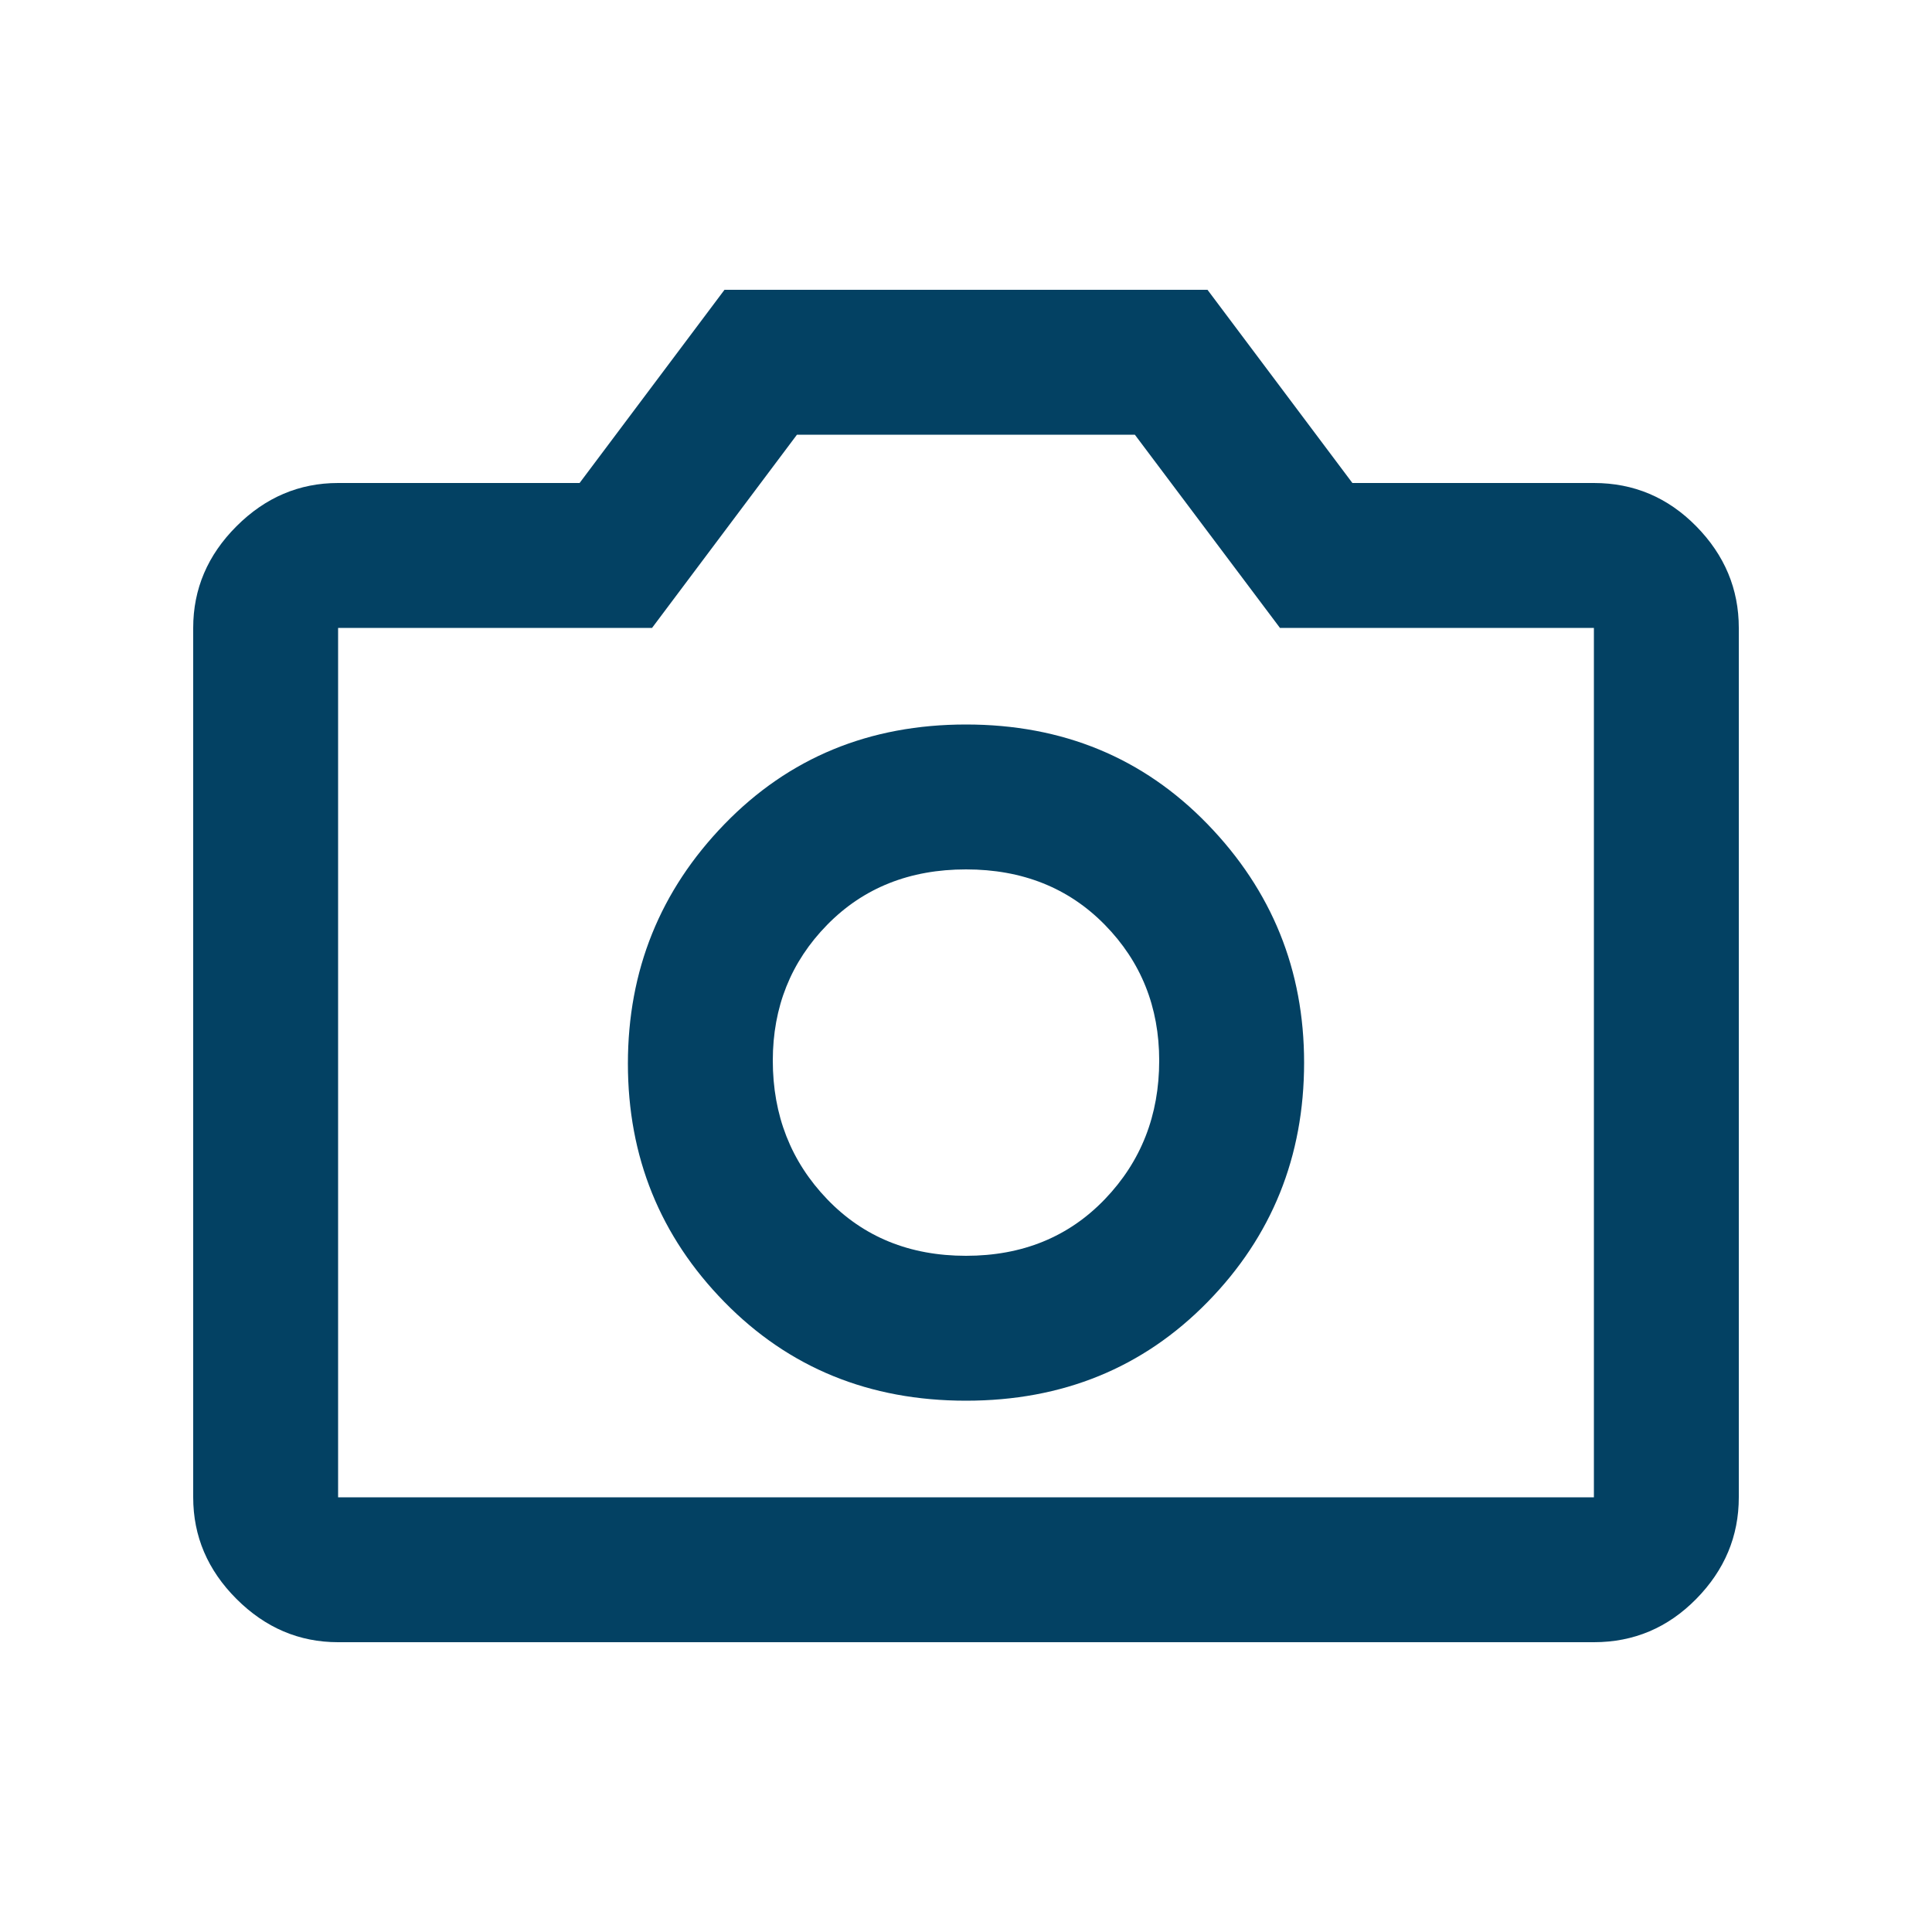
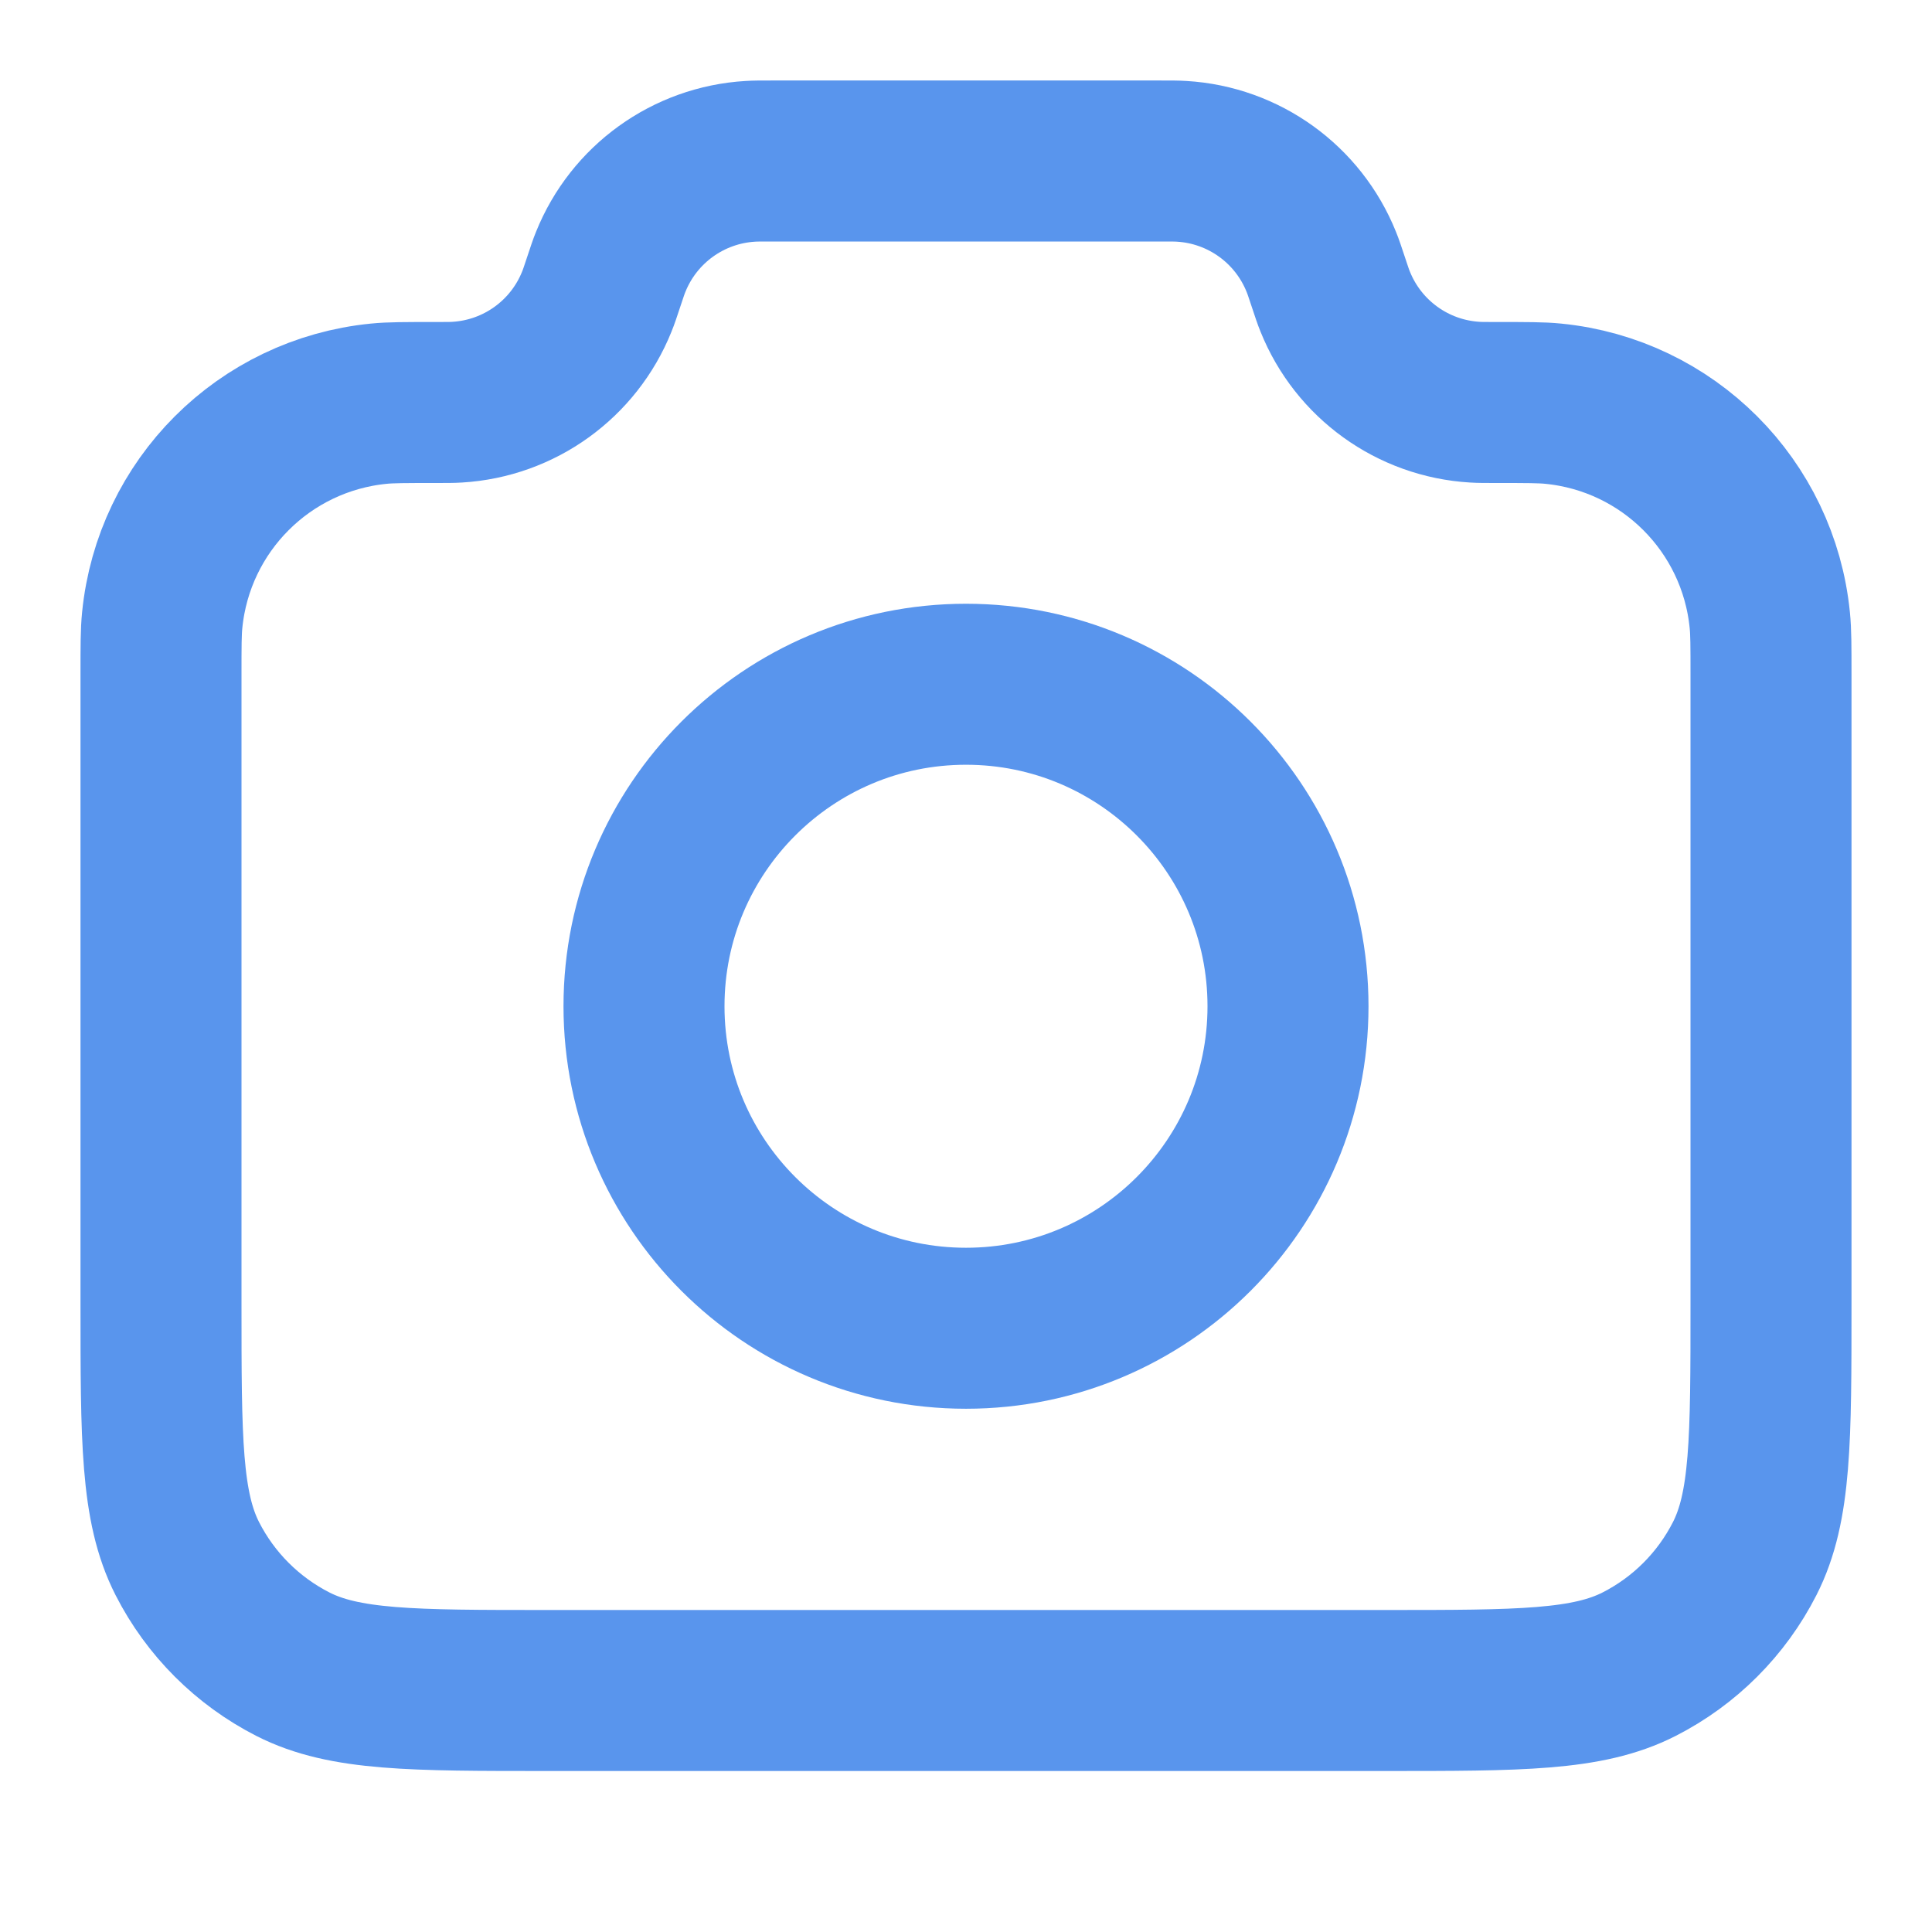
- <svg xmlns="http://www.w3.org/2000/svg" height="20px" viewBox="0 -960 960 960" width="20px" fill="#034163">
-   <path d="M480-264q72 0 120-49t48-119q0-69-48-118.5T480-600q-72 0-120 49.5t-48 119q0 69.5 48 118.5t120 49Zm0-72q-42 0-69-28.13T384-433q0-39.9 27-67.45Q438-528 480-528t69 27.55q27 27.55 27 67.45 0 40.74-27 68.87Q522-336 480-336ZM168-144q-29 0-50.5-21.5T96-216v-432q0-29 21.5-50.5T168-720h120l72-96h240l72 96h120q29.7 0 50.85 21.5Q864-677 864-648v432q0 29-21.15 50.5T792-144H168Zm0-72h624v-432H636l-72.1-96H396l-72 96H168v432Zm312-217Z" />
+ <svg xmlns="http://www.w3.org/2000/svg" width="800px" height="800px" viewBox="0 0 24 24" fill="none">
+   <path d="M2 8.377C2 8.027 2 7.852 2.015 7.704C2.156 6.281 3.281 5.156 4.704 5.015C4.852 5 5.036 5 5.406 5C5.548 5 5.619 5 5.679 4.996C6.451 4.95 7.126 4.463 7.414 3.746C7.437 3.69 7.458 3.627 7.5 3.5C7.542 3.373 7.563 3.31 7.586 3.254C7.874 2.537 8.549 2.05 9.321 2.004C9.381 2 9.448 2 9.581 2H14.419C14.552 2 14.619 2 14.679 2.004C15.451 2.05 16.126 2.537 16.414 3.254C16.437 3.31 16.458 3.373 16.5 3.5C16.542 3.627 16.563 3.69 16.586 3.746C16.874 4.463 17.549 4.95 18.321 4.996C18.381 5 18.452 5 18.594 5C18.964 5 19.148 5 19.296 5.015C20.719 5.156 21.844 6.281 21.985 7.704C22 7.852 22 8.027 22 8.377V16.2C22 17.88 22 18.72 21.673 19.362C21.385 19.927 20.927 20.385 20.362 20.673C19.72 21 18.88 21 17.2 21H6.8C5.12 21 4.28 21 3.638 20.673C3.074 20.385 2.615 19.927 2.327 19.362C2 18.72 2 17.88 2 16.2V8.377Z" stroke="#5995ED" stroke-width="2" stroke-linecap="round" stroke-linejoin="round" />
+   <path d="M12 16.5C14.209 16.5 16 14.709 16 12.5C16 10.291 14.209 8.5 12 8.5C9.791 8.5 8 10.291 8 12.5C8 14.709 9.791 16.5 12 16.5Z" stroke="#5995ED" stroke-width="2" stroke-linecap="round" stroke-linejoin="round" />
</svg>
